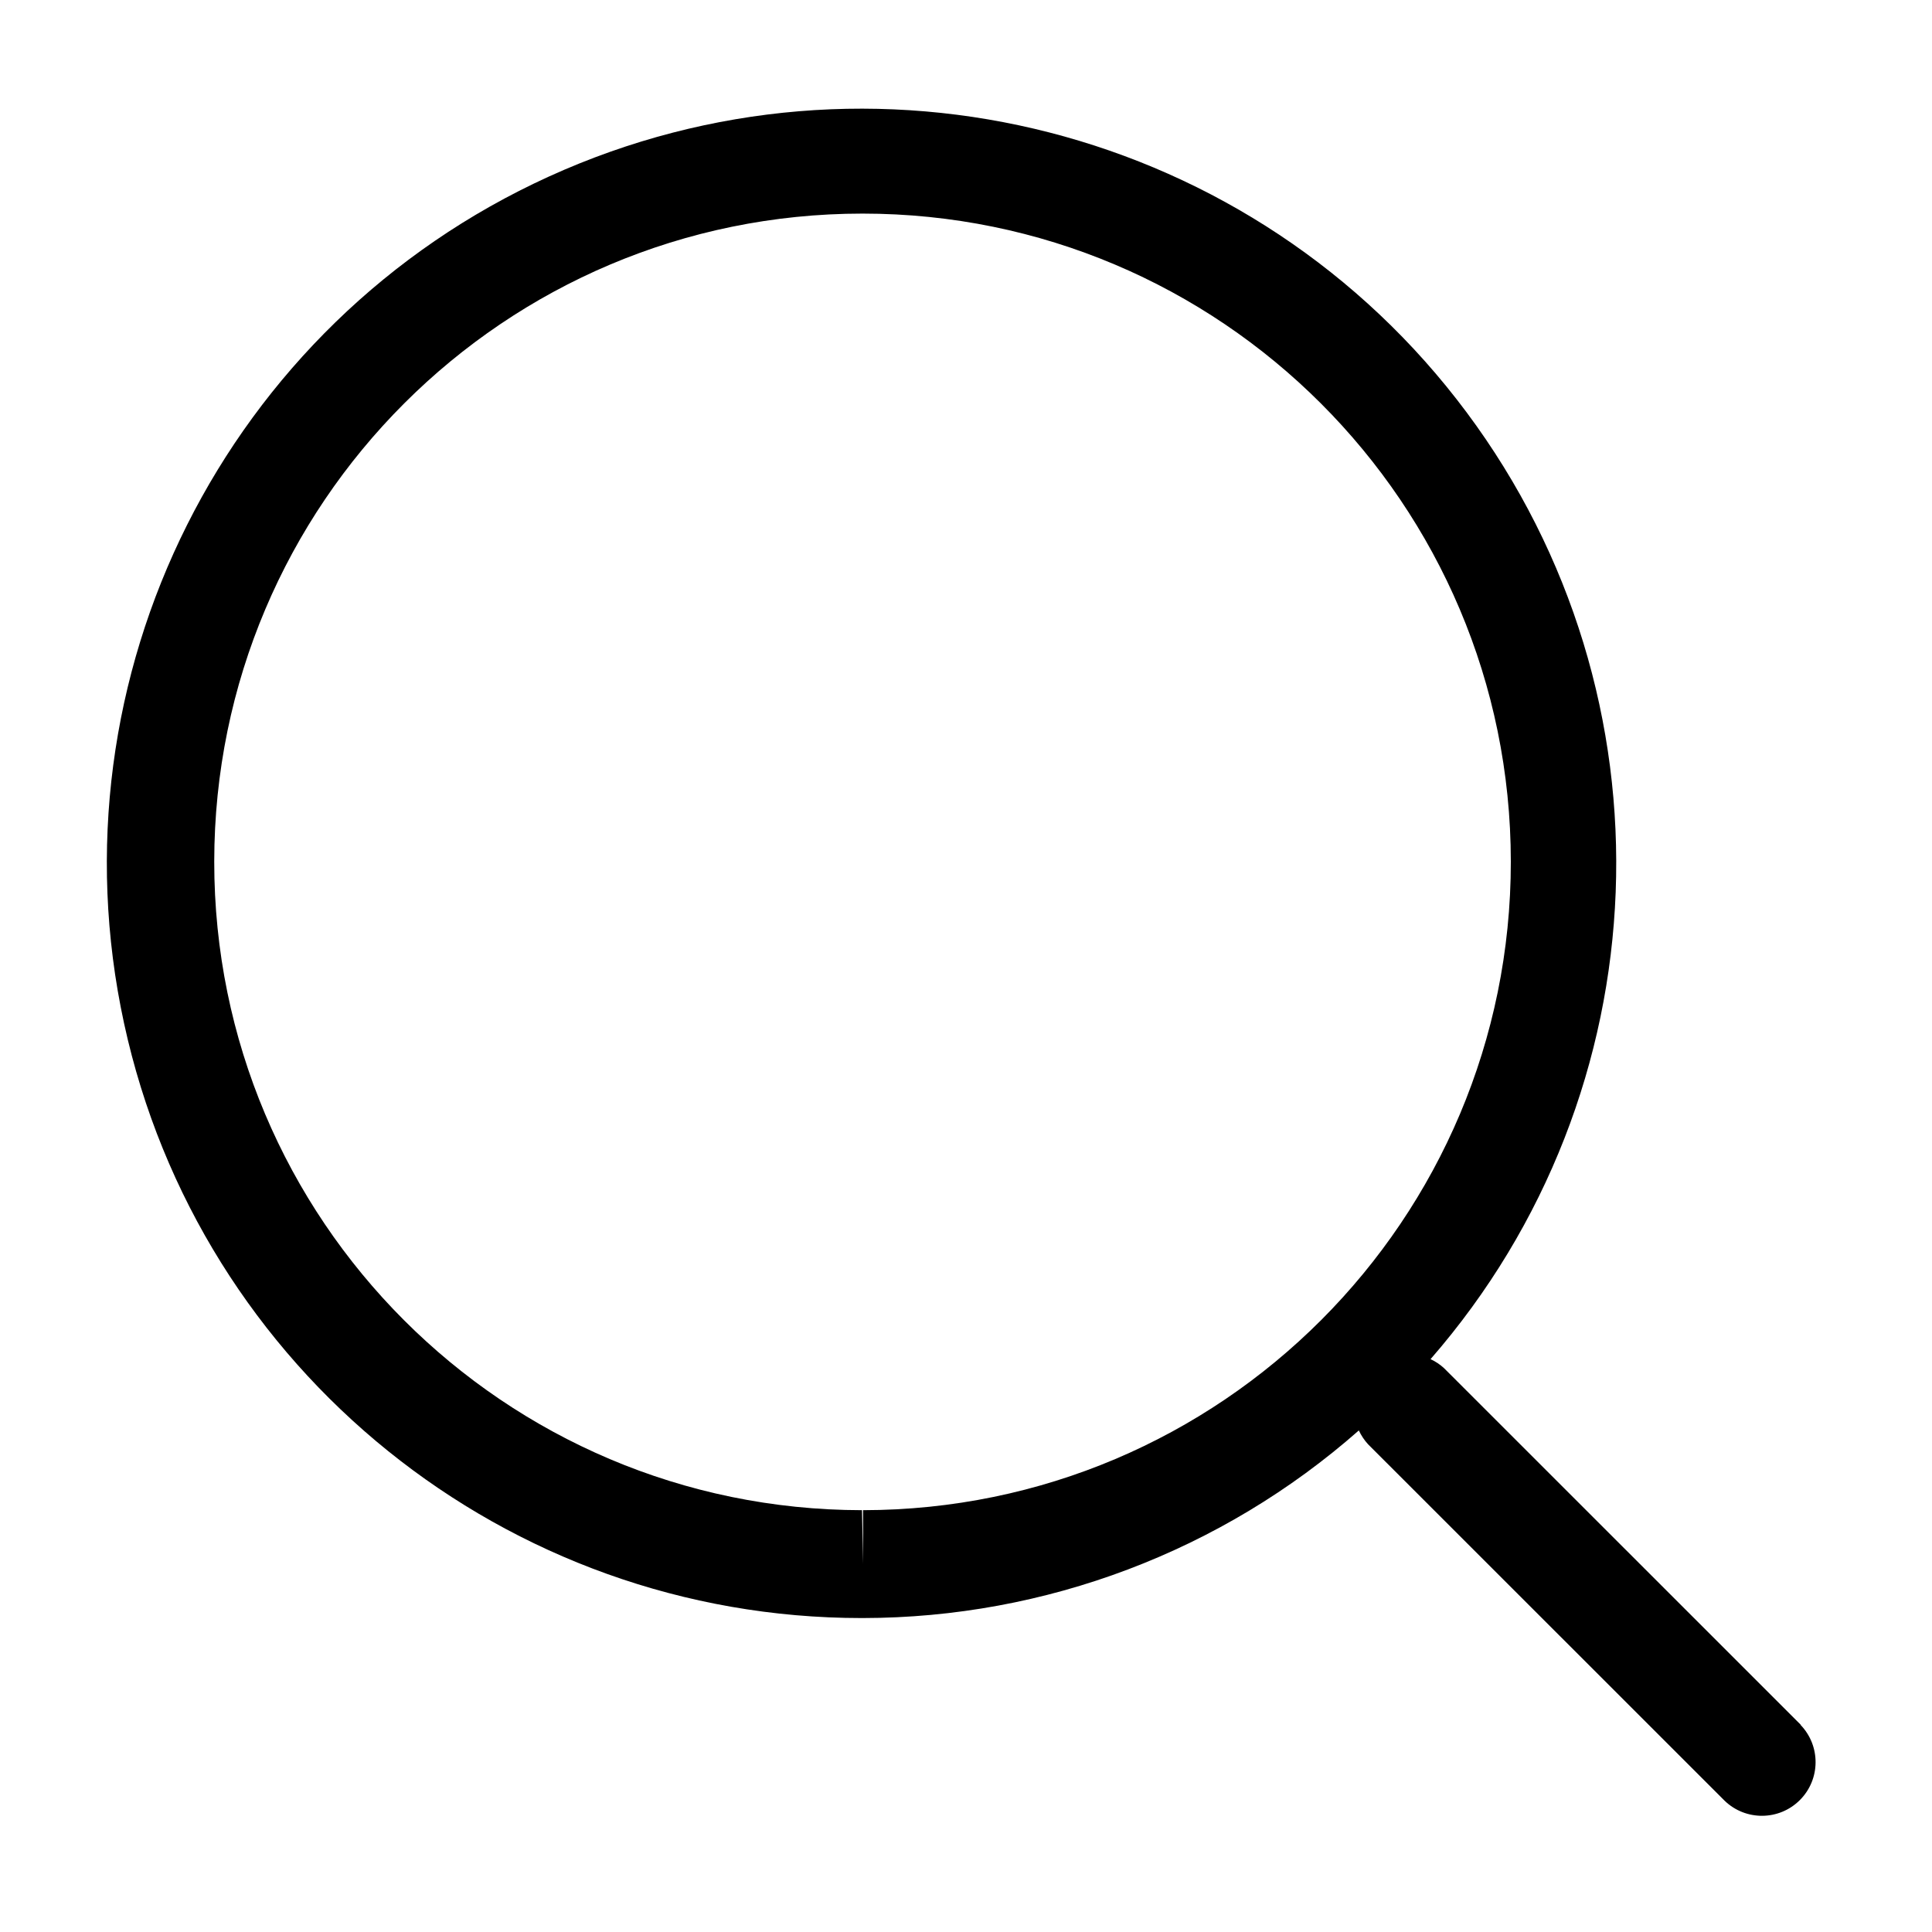
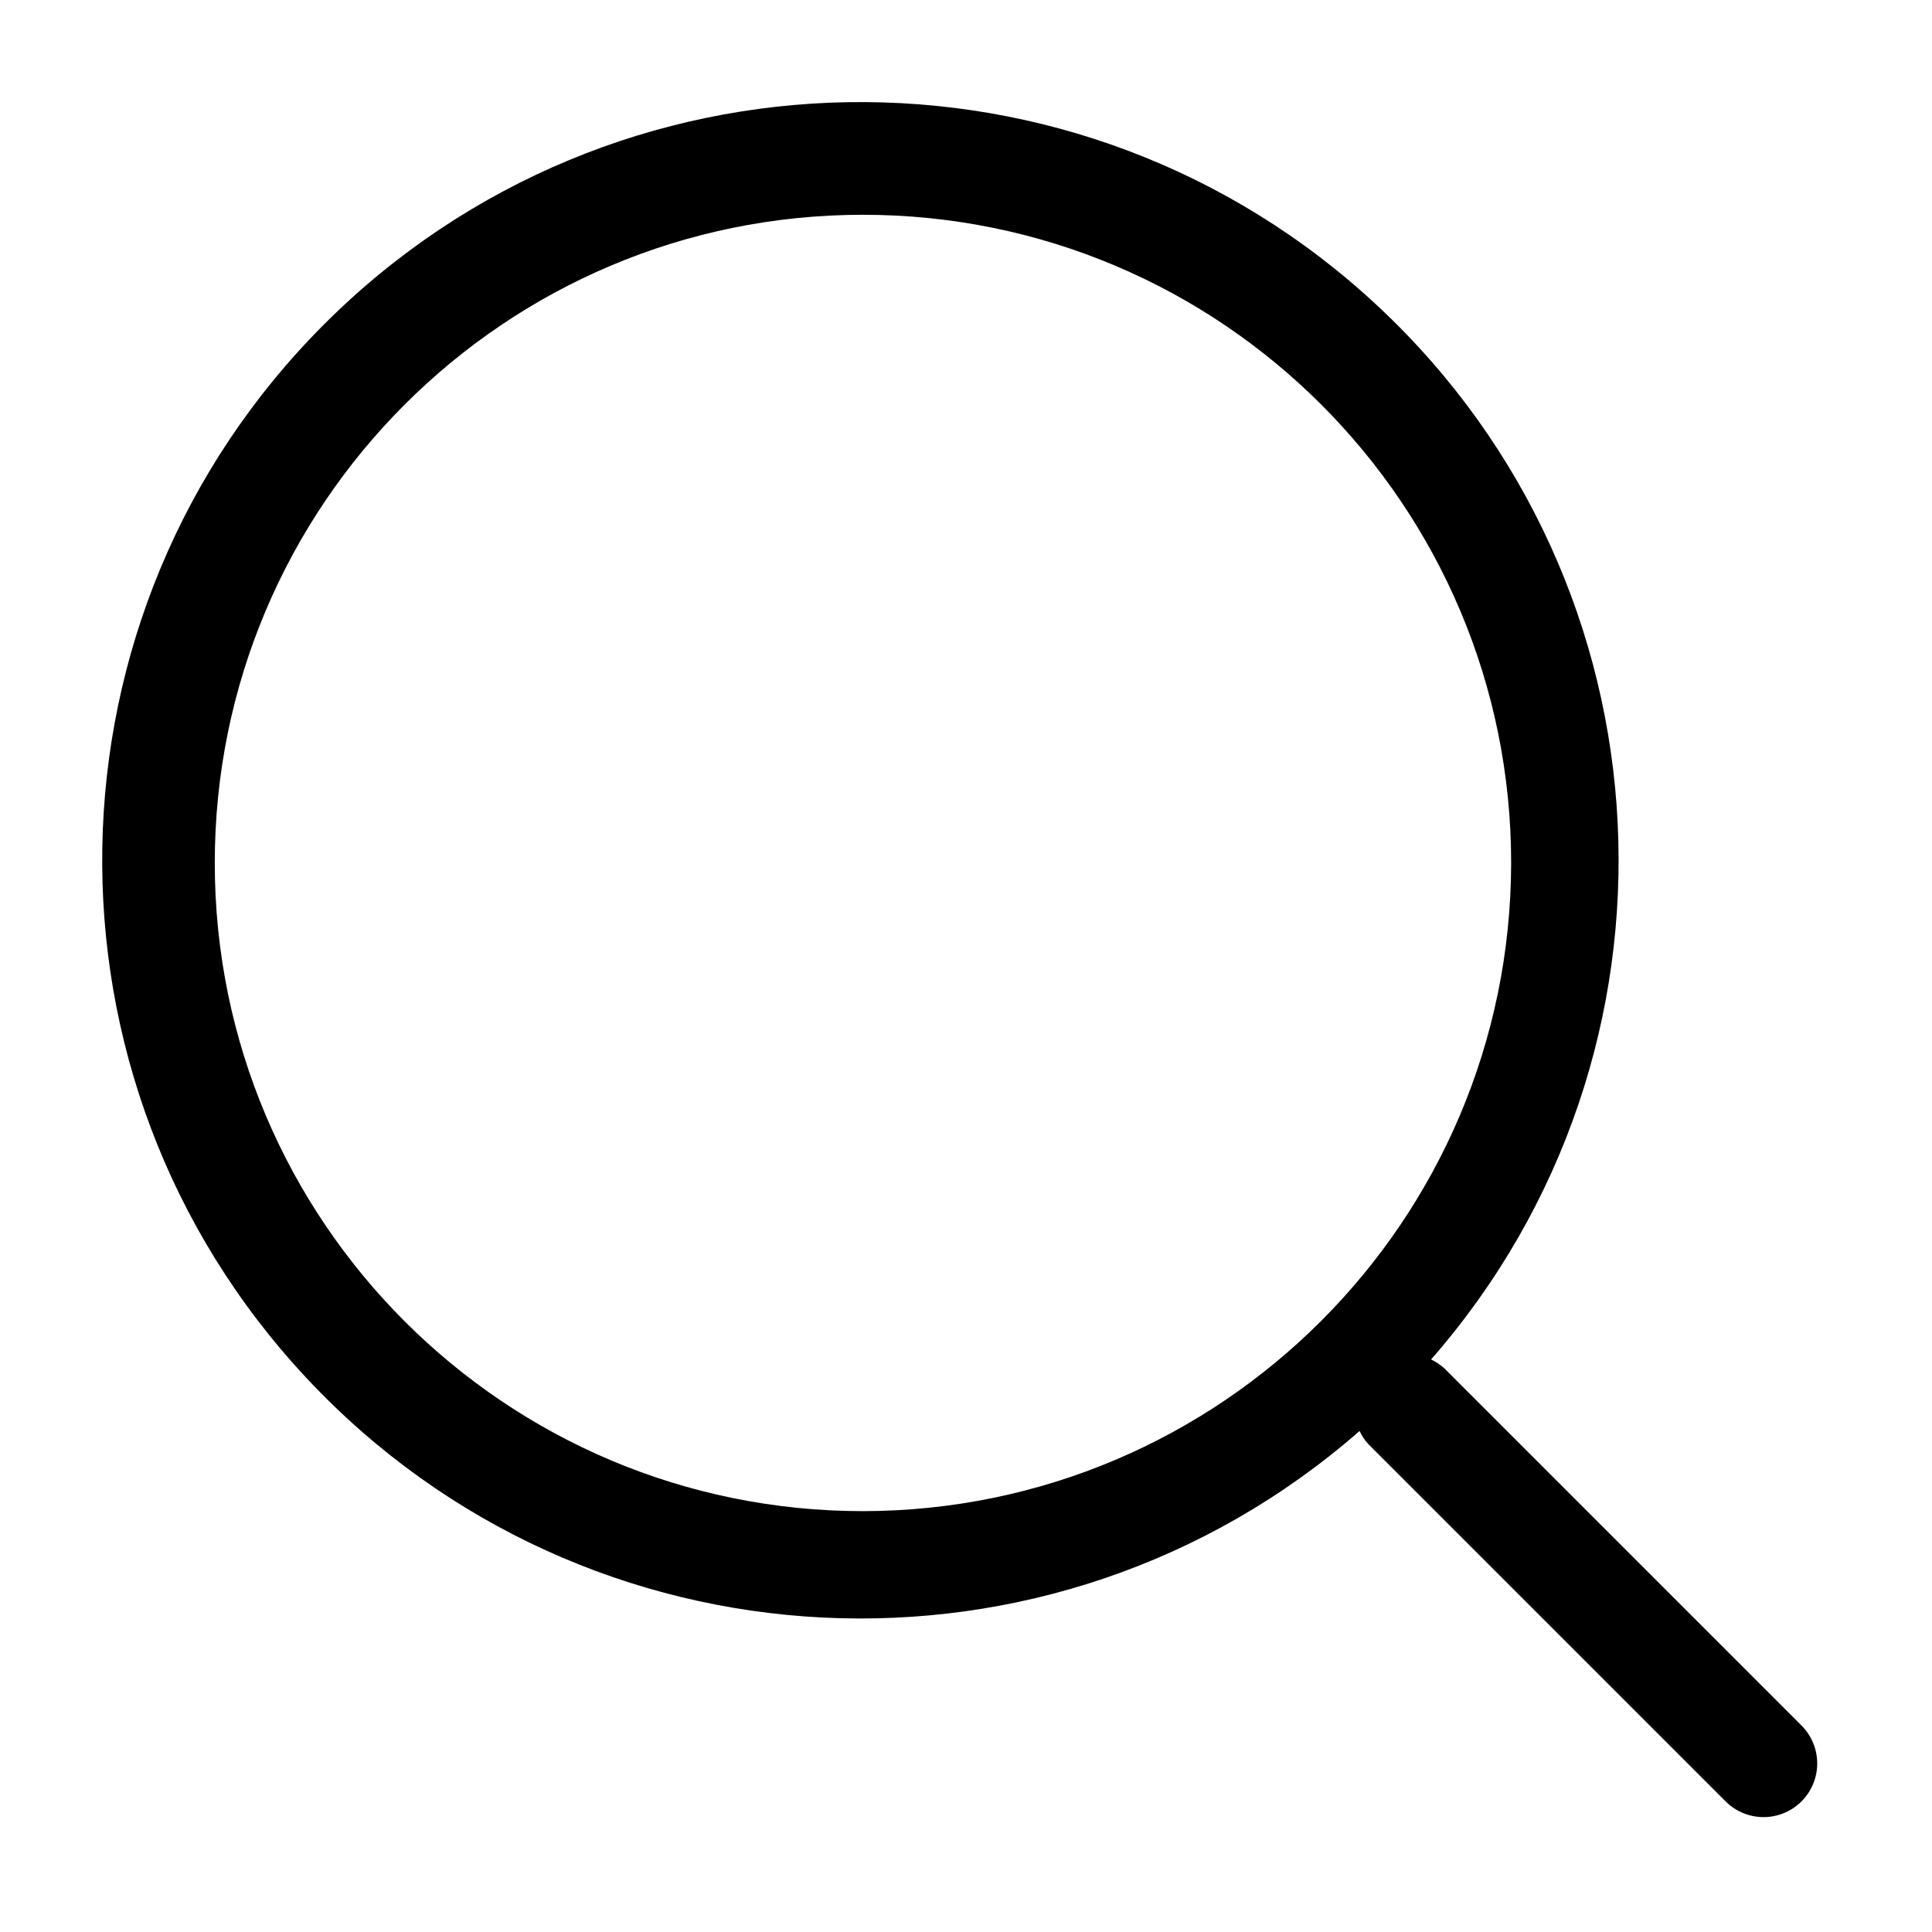
<svg xmlns="http://www.w3.org/2000/svg" viewBox="0 0 18 18">
-   <path fill="currentColor" d="M154.778,75.07l-3.323-3.322a.479.479,0,0,0-.127-.085,7.031,7.031,0,1,0-5.3,2.412h.01a7,7,0,0,0,4.622-1.748.51.51,0,0,0,.085.128l3.323,3.322a.5.5,0,0,0,.707-.707Zm-8.737-2v.5l-.01-.5a6.04,6.04,0,1,1,.01,0Z" transform="translate(-138 -59)" />
+   <path fill="currentColor" d="M209.778,61.07l-3.323-3.323a.508.508,0,0,0-.122-.081,7.064,7.064,0,1,0-.666.666.463.463,0,0,0,.081.122l3.323,3.323a.5.5,0,1,0,.707-.707Zm-8.737-1.991a6.039,6.039,0,1,1,6.038-6.039A6.047,6.047,0,0,1,201.041,59.079Z" transform="translate(-193 -45)" />
</svg>
